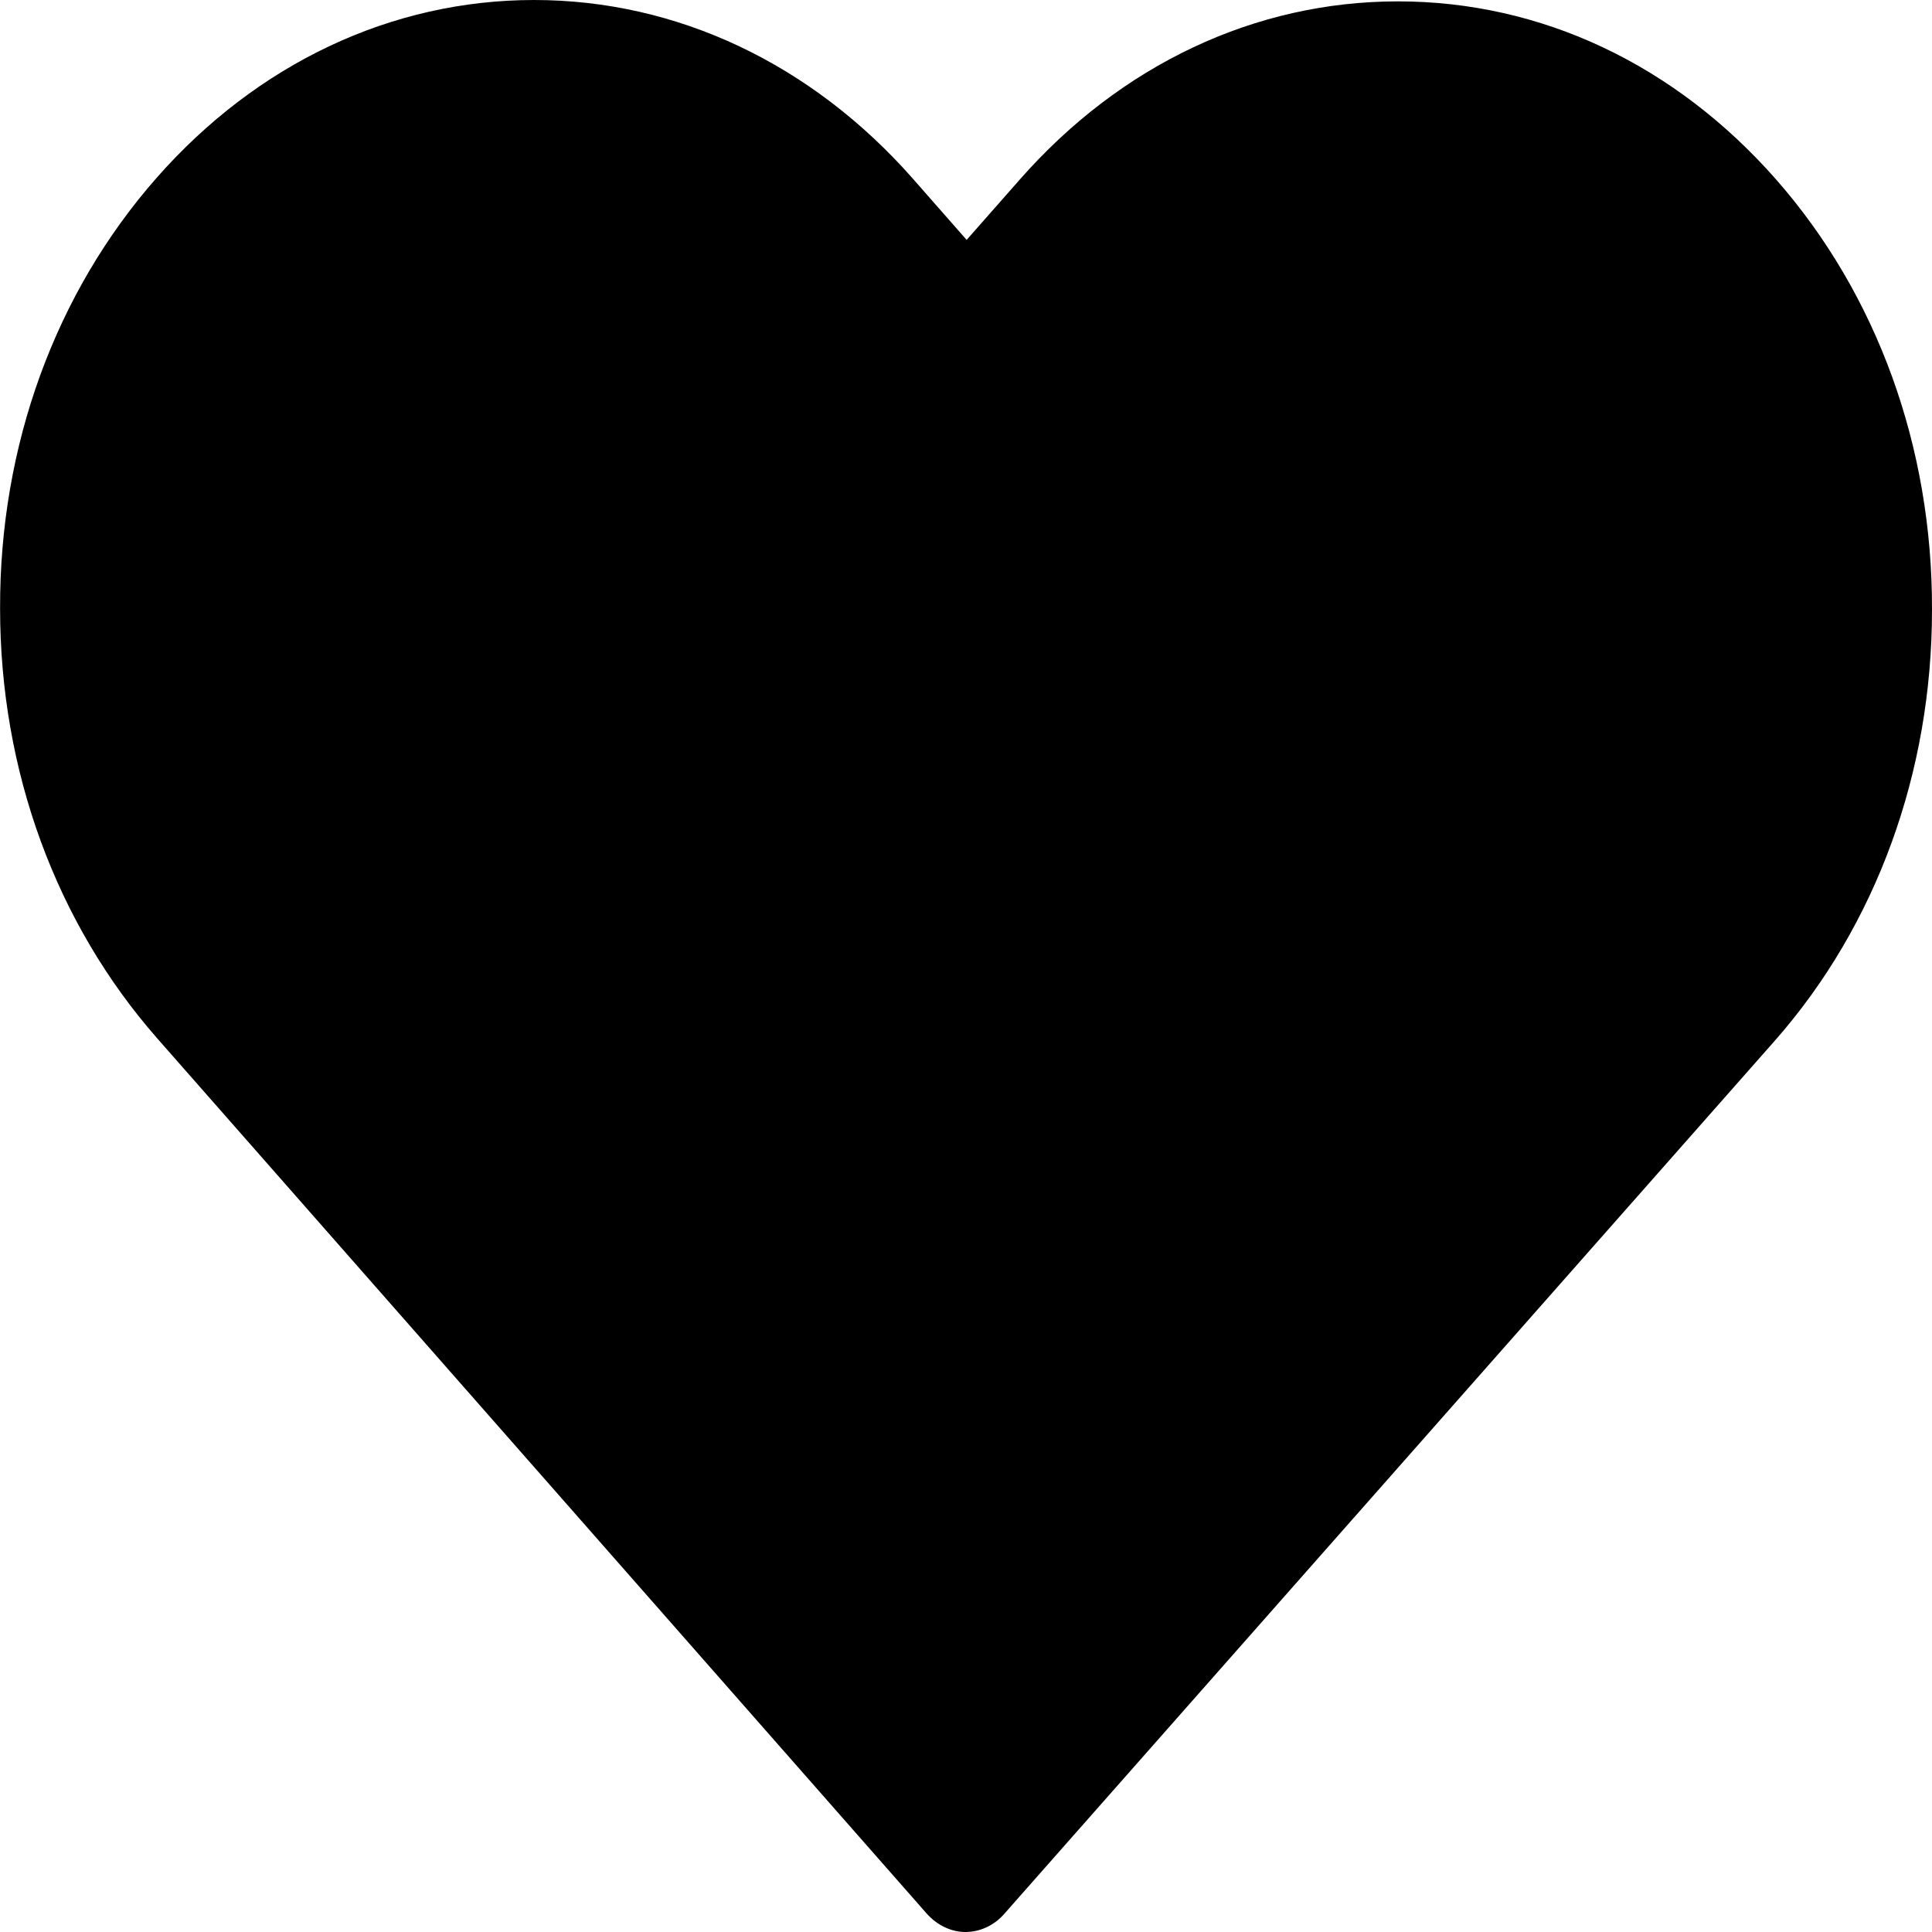
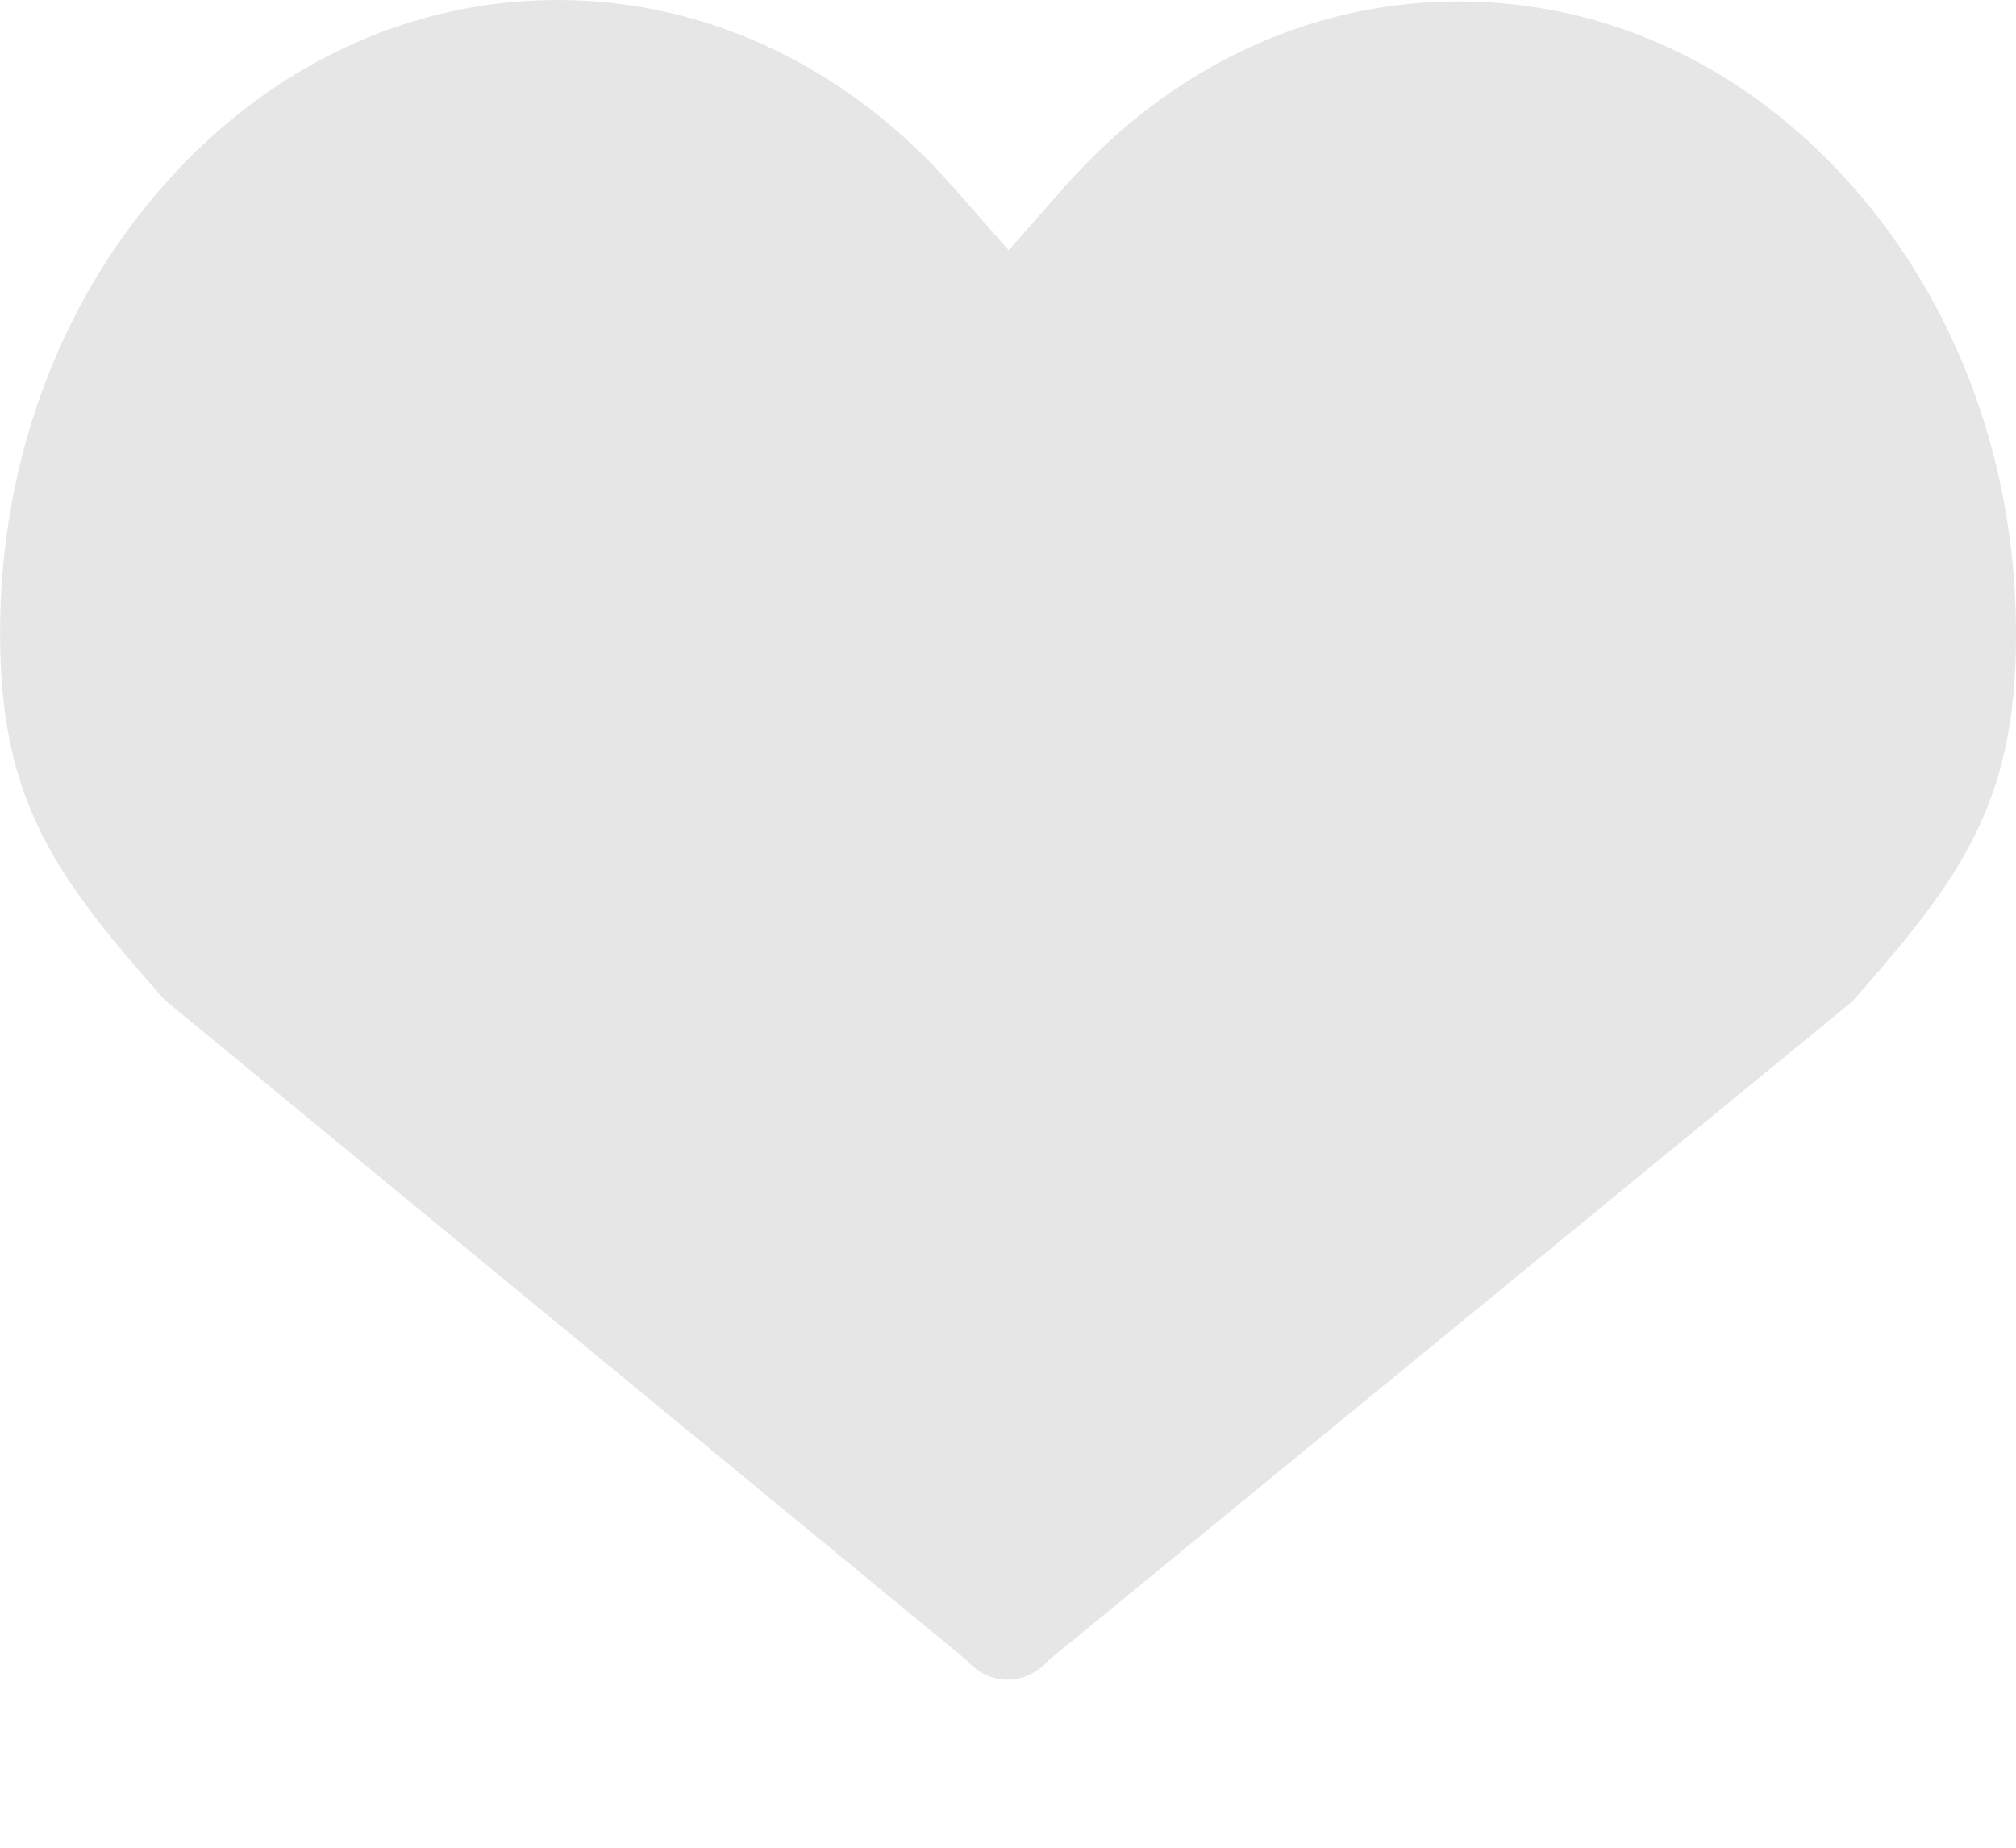
- <svg xmlns="http://www.w3.org/2000/svg" width="24" height="24" viewBox="0 0 24 24" fill="none">
-   <path d="M17.366 0.017C19.142 0.017 20.805 0.799 22.062 2.228C23.319 3.658 24.006 5.556 24 7.576C24 9.595 23.308 11.494 22.052 12.923L12.476 23.774C12.344 23.925 12.166 24 11.993 24C11.82 24 11.642 23.919 11.509 23.768L1.954 12.9C0.698 11.47 0.001 9.578 0.001 7.558C-0.005 5.538 0.687 3.64 1.944 2.211C3.196 0.787 4.865 0 6.635 0C8.411 0 10.085 0.793 11.342 2.222L12.008 2.98L12.665 2.234C13.921 0.804 15.59 0.017 17.366 0.017Z" fill="black" />
+ <svg xmlns="http://www.w3.org/2000/svg" width="24" height="22" viewBox="0 0 24 22" fill="none">
+   <path d="M17.366 0.017C19.142 0.017 20.805 0.799 22.062 2.228C23.319 3.658 24.006 5.556 24 7.576C24 9.595 23.308 10.494 22.052 11.923L12.476 19.774C12.344 19.925 12.166 20 11.993 20C11.82 20 11.642 19.919 11.509 19.768L1.954 11.9C0.698 10.47 0.001 9.578 0.001 7.558C-0.005 5.538 0.687 3.64 1.944 2.211C3.196 0.787 4.865 0 6.635 0C8.411 0 10.085 0.793 11.342 2.222L12.008 2.98L12.665 2.234C13.921 0.804 15.59 0.017 17.366 0.017Z" fill="black" fill-opacity="0.1" />
</svg>
